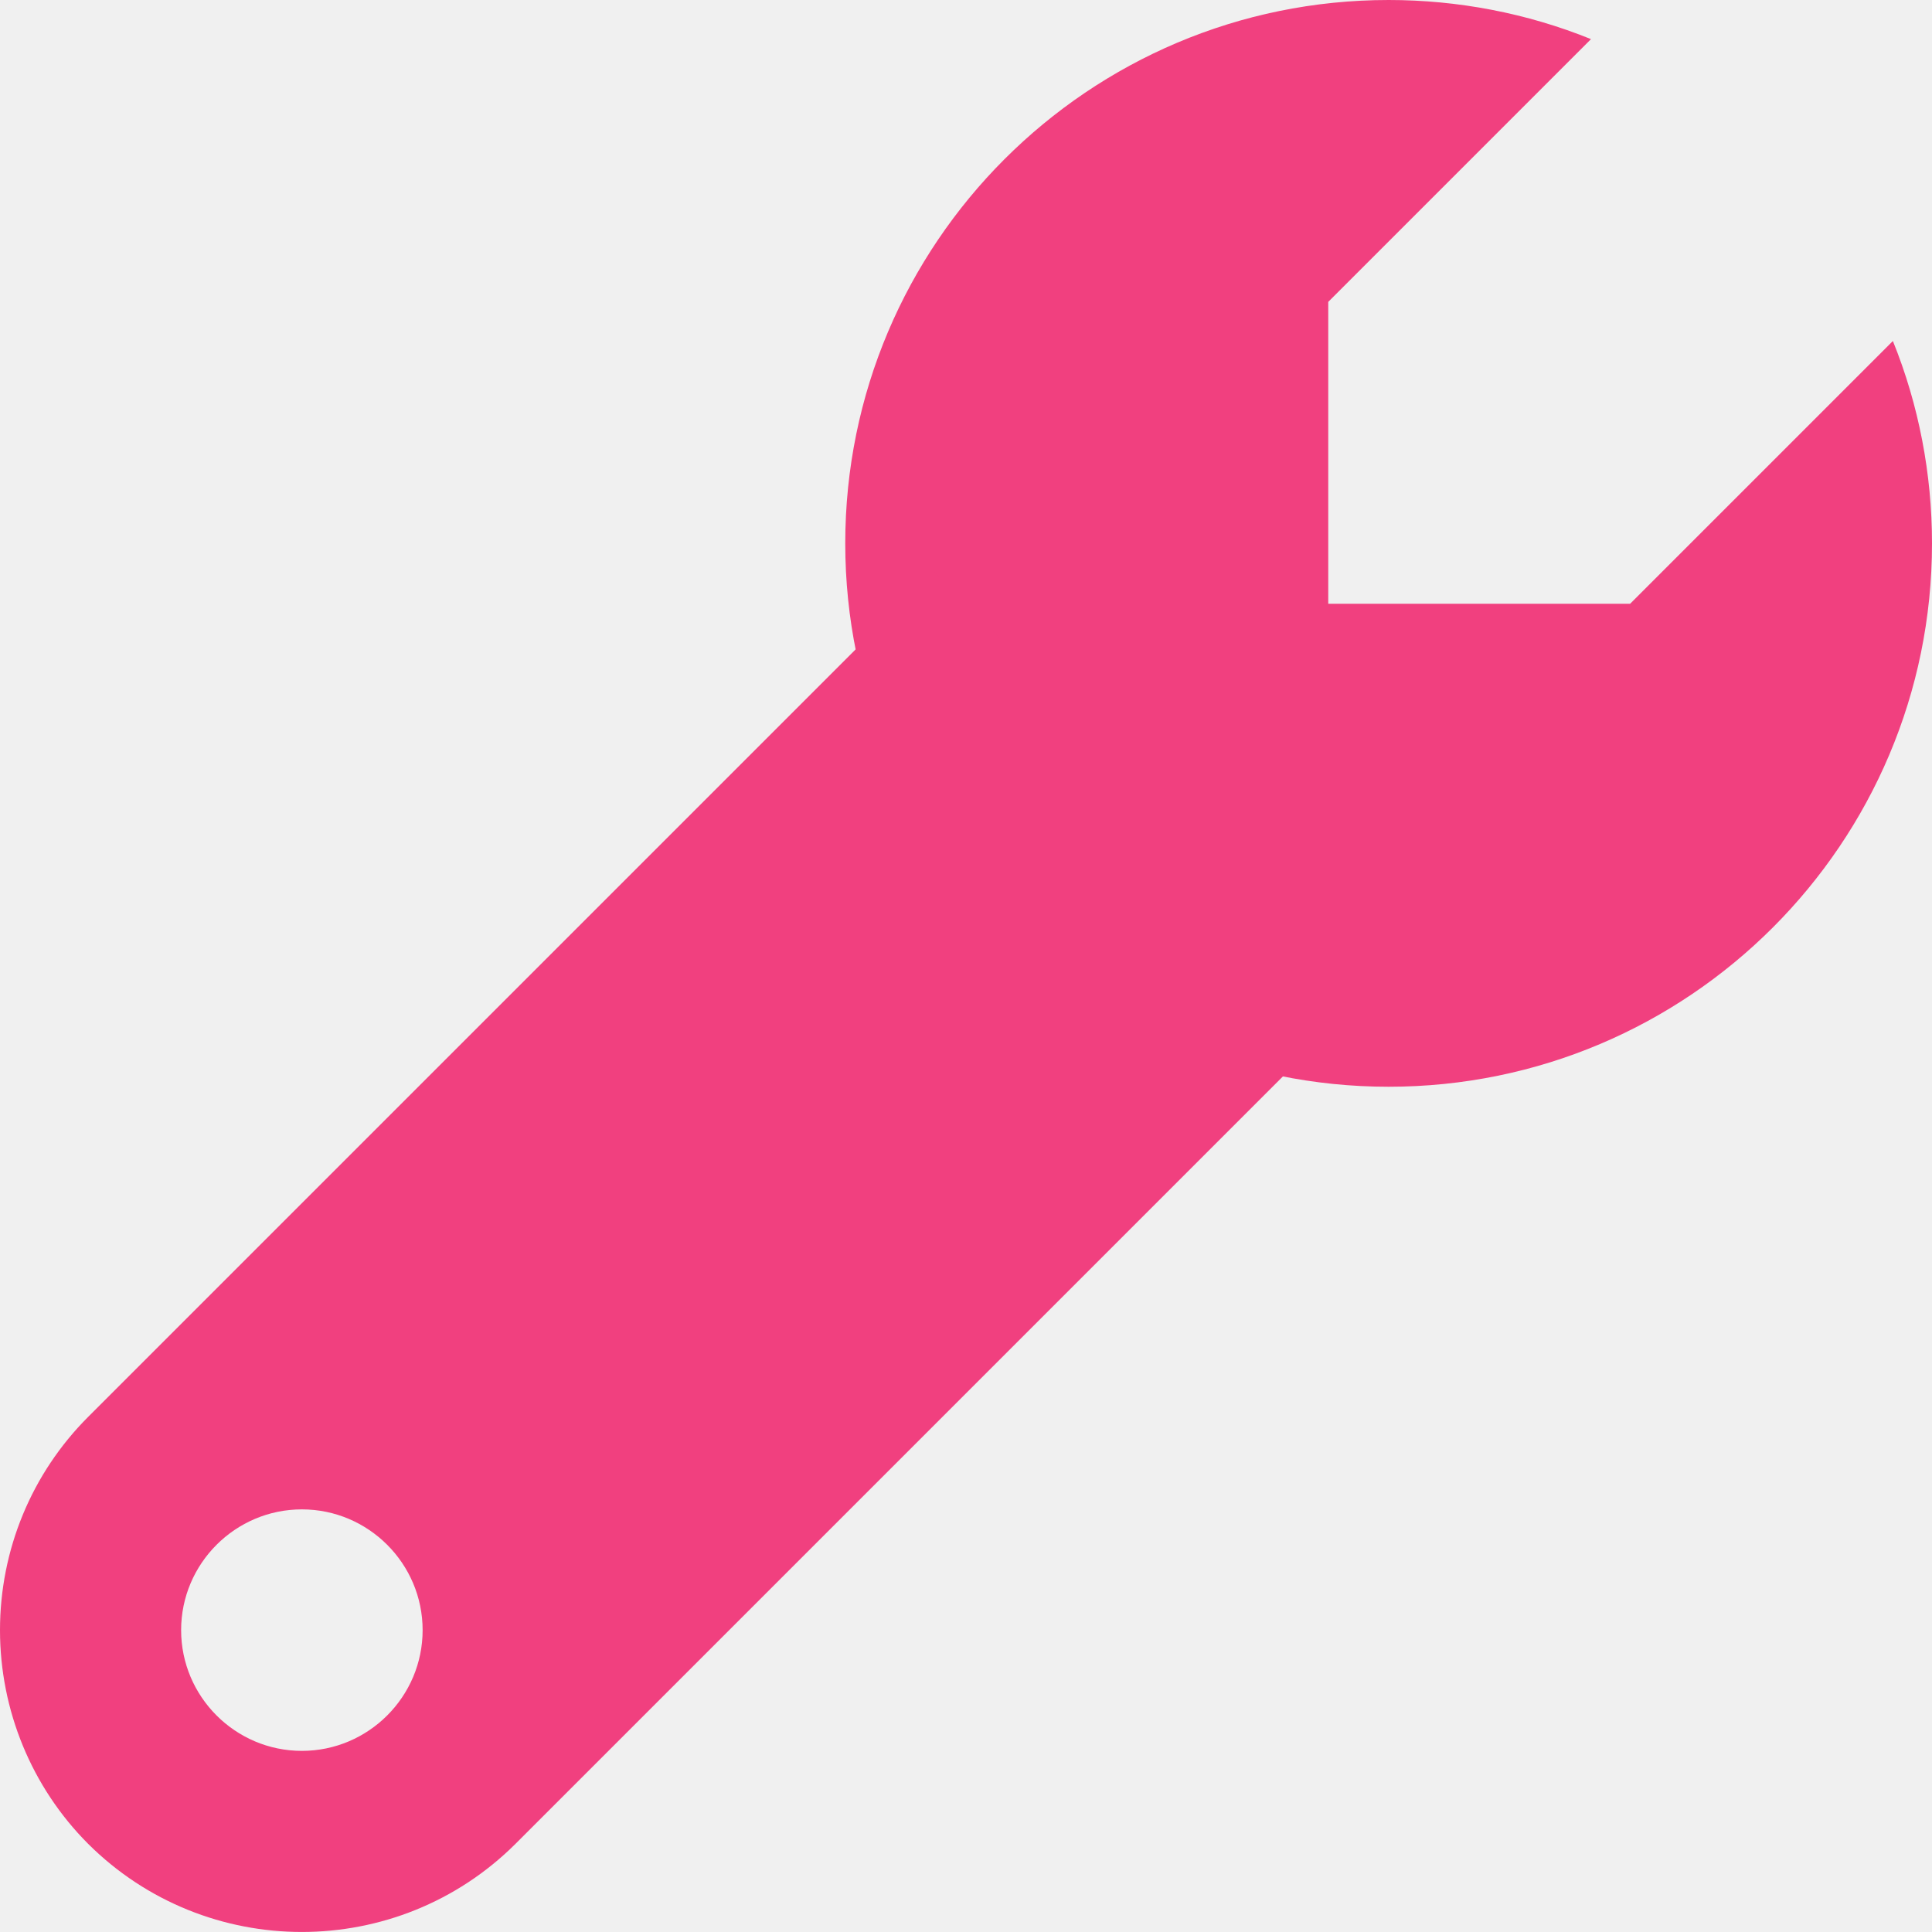
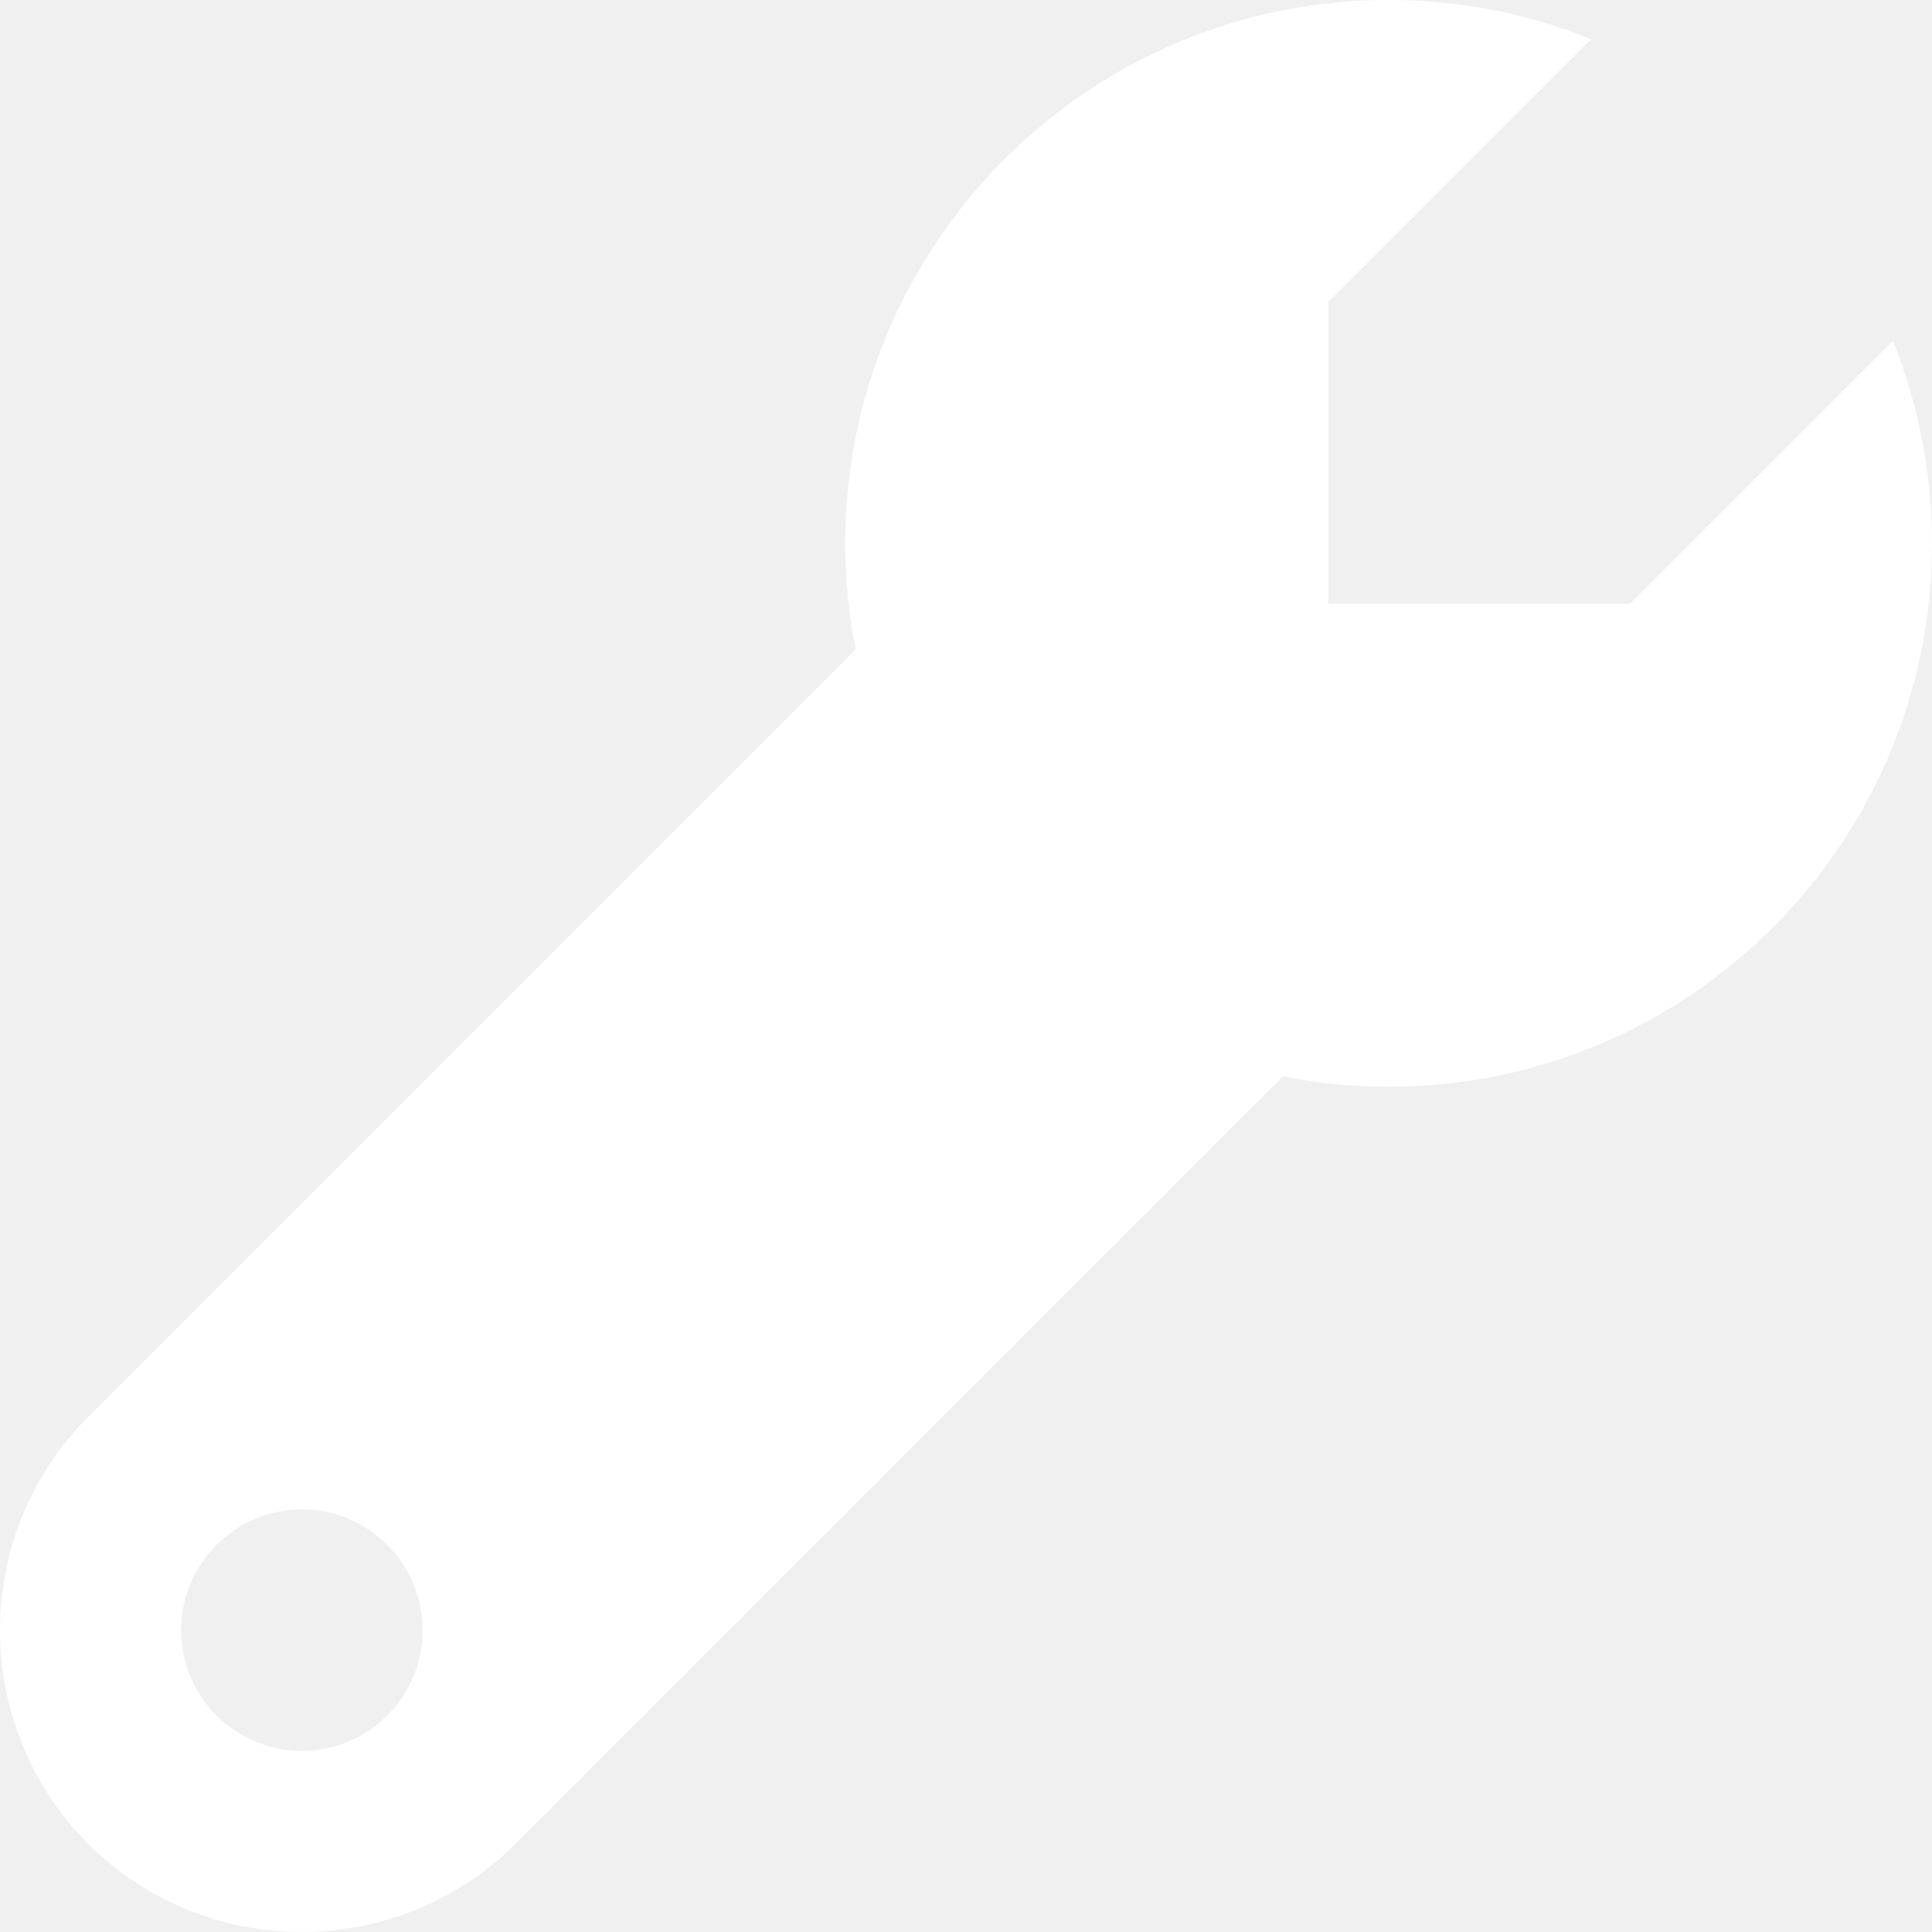
<svg xmlns="http://www.w3.org/2000/svg" height="16px" viewBox="0 0 16 16" width="16px">
-   <g fill="#f1407f">
+   <g fill="#ffffff">
    <path d="m 11.5 0 c -2.484 0 -4.5 2.016 -4.5 4.5 s 2.016 4.5 4.5 4.5 s 4.5 -2.016 4.5 -4.5 c 0 -0.574 -0.109 -1.145 -0.324 -1.676 l -2.176 2.176 h -2.5 v -2.5 l 2.176 -2.176 c -0.531 -0.215 -1.102 -0.324 -1.676 -0.324 z m 0 0" />
    <path d="m 7.73 4.734 l -7 7 c -0.469 0.469 -0.73 1.102 -0.73 1.766 s 0.262 1.301 0.73 1.77 c 0.977 0.973 2.562 0.973 3.539 0 l 7 -7 z m -5.23 7.766 c 0.551 0 1 0.449 1 1 s -0.449 1 -1 1 s -1 -0.449 -1 -1 s 0.449 -1 1 -1 z m 0 0" />
  </g>
</svg>
